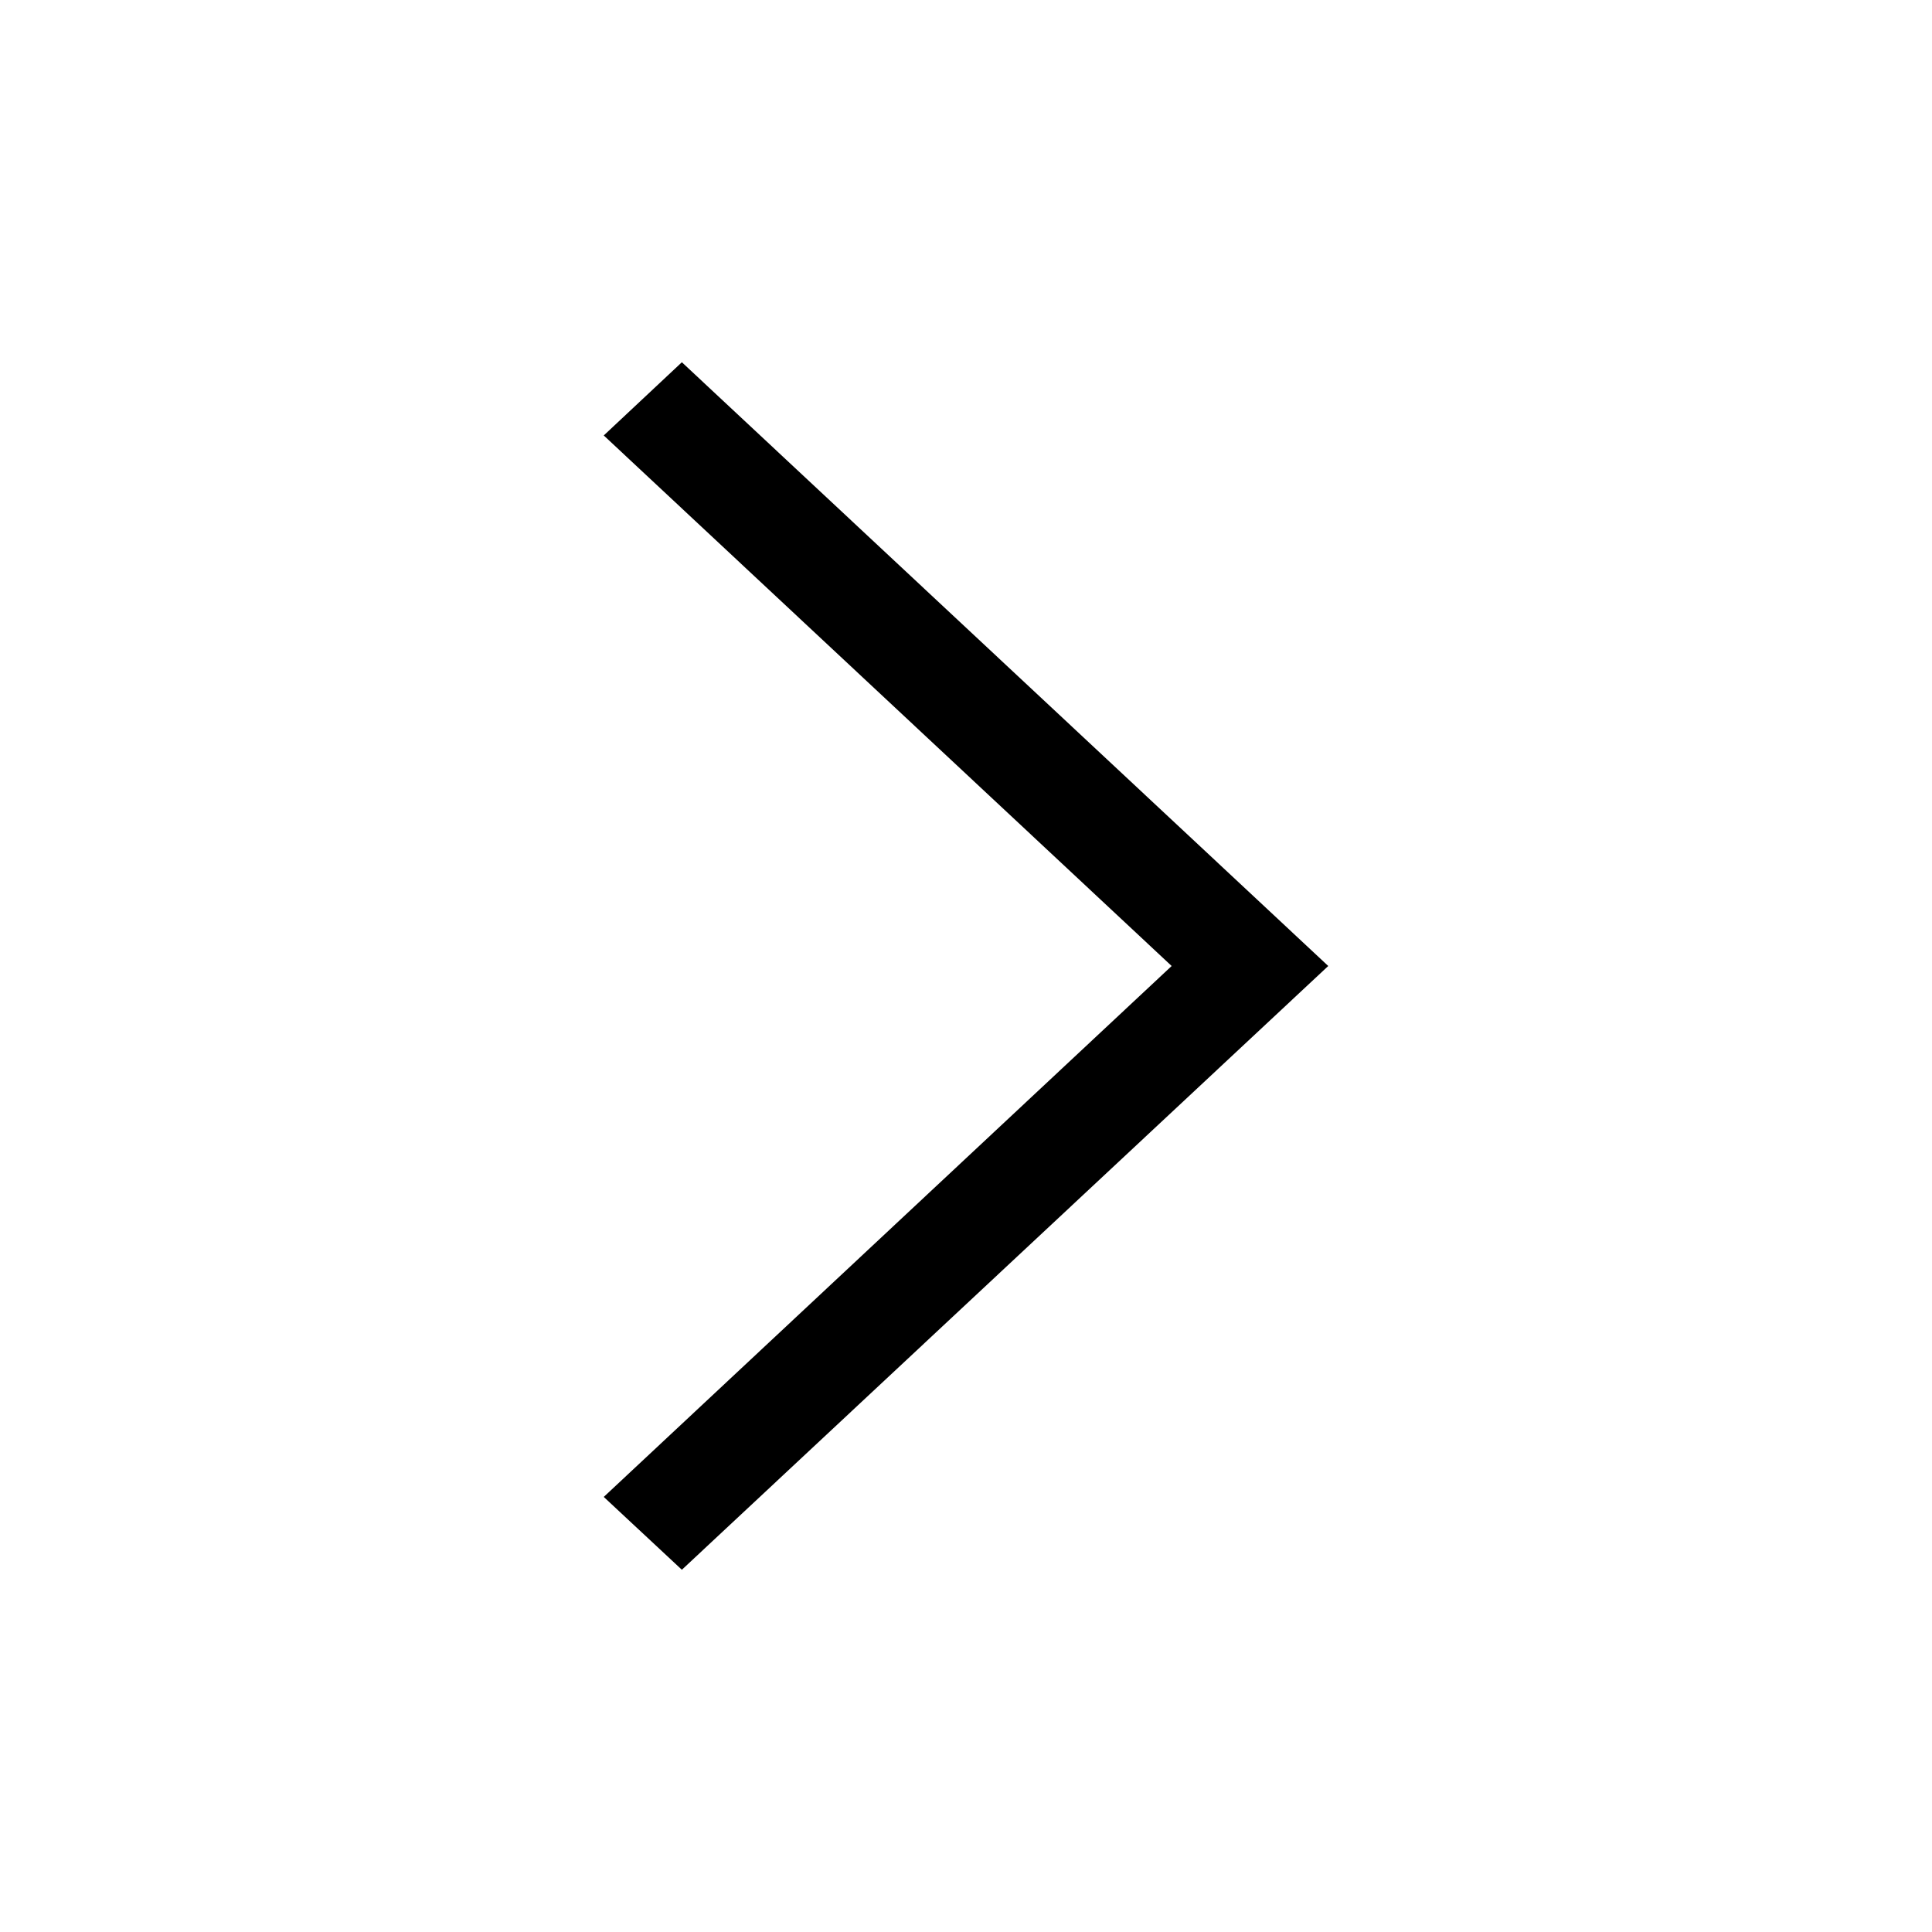
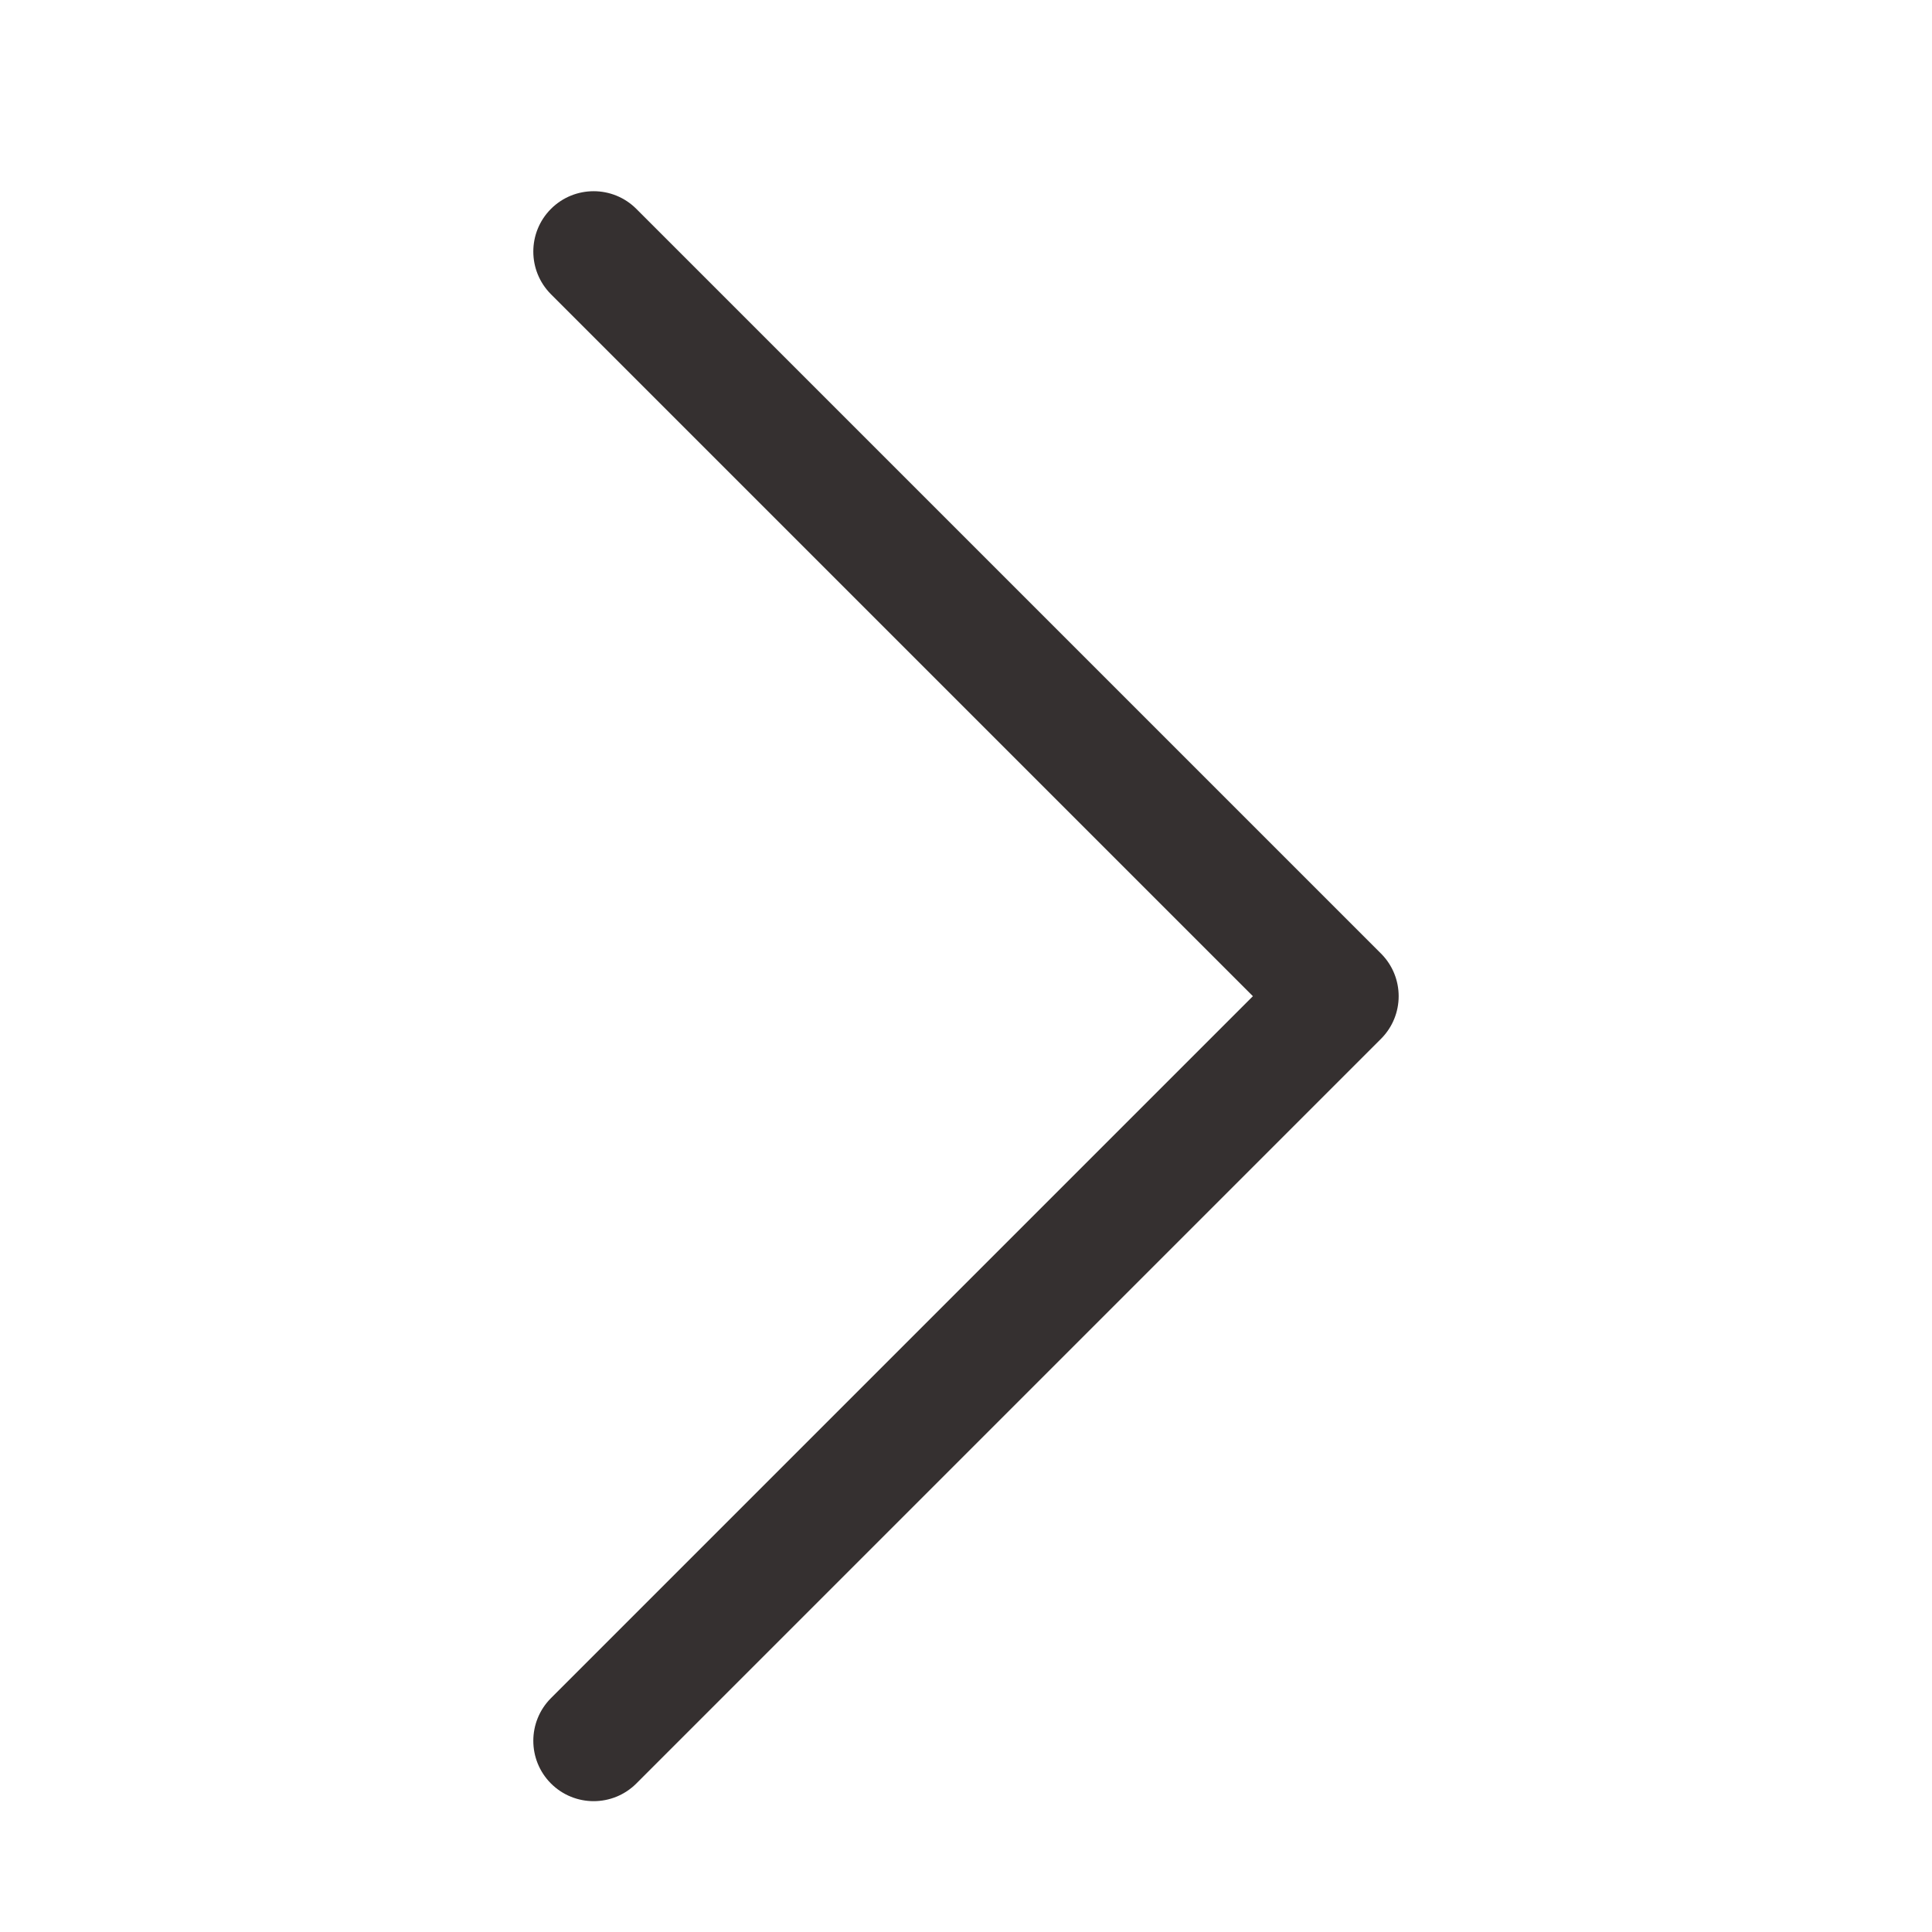
- <svg xmlns="http://www.w3.org/2000/svg" height="512px" id="Layer_1" style="enable-background:new 0 0 512 512;" version="1.1" viewBox="0 0 512 512" width="512px" xml:space="preserve">
-   <polygon points="160,115.4 180.7,96 352,256 180.7,416 160,396.7 310.5,256 " />
+ <svg xmlns="http://www.w3.org/2000/svg" width="24" height="24" viewBox="0 0 24 24" fill="none">
+   <path d="M6.844 22.155C6.552 21.862 6.552 21.388 6.844 21.095L15.564 12.375L6.844 3.655C6.552 3.362 6.552 2.888 6.844 2.595C7.137 2.302 7.612 2.302 7.905 2.595L17.155 11.845C17.448 12.138 17.448 12.612 17.155 12.905L7.905 22.155C7.612 22.448 7.137 22.448 6.844 22.155Z" fill="#353030" />
</svg>
